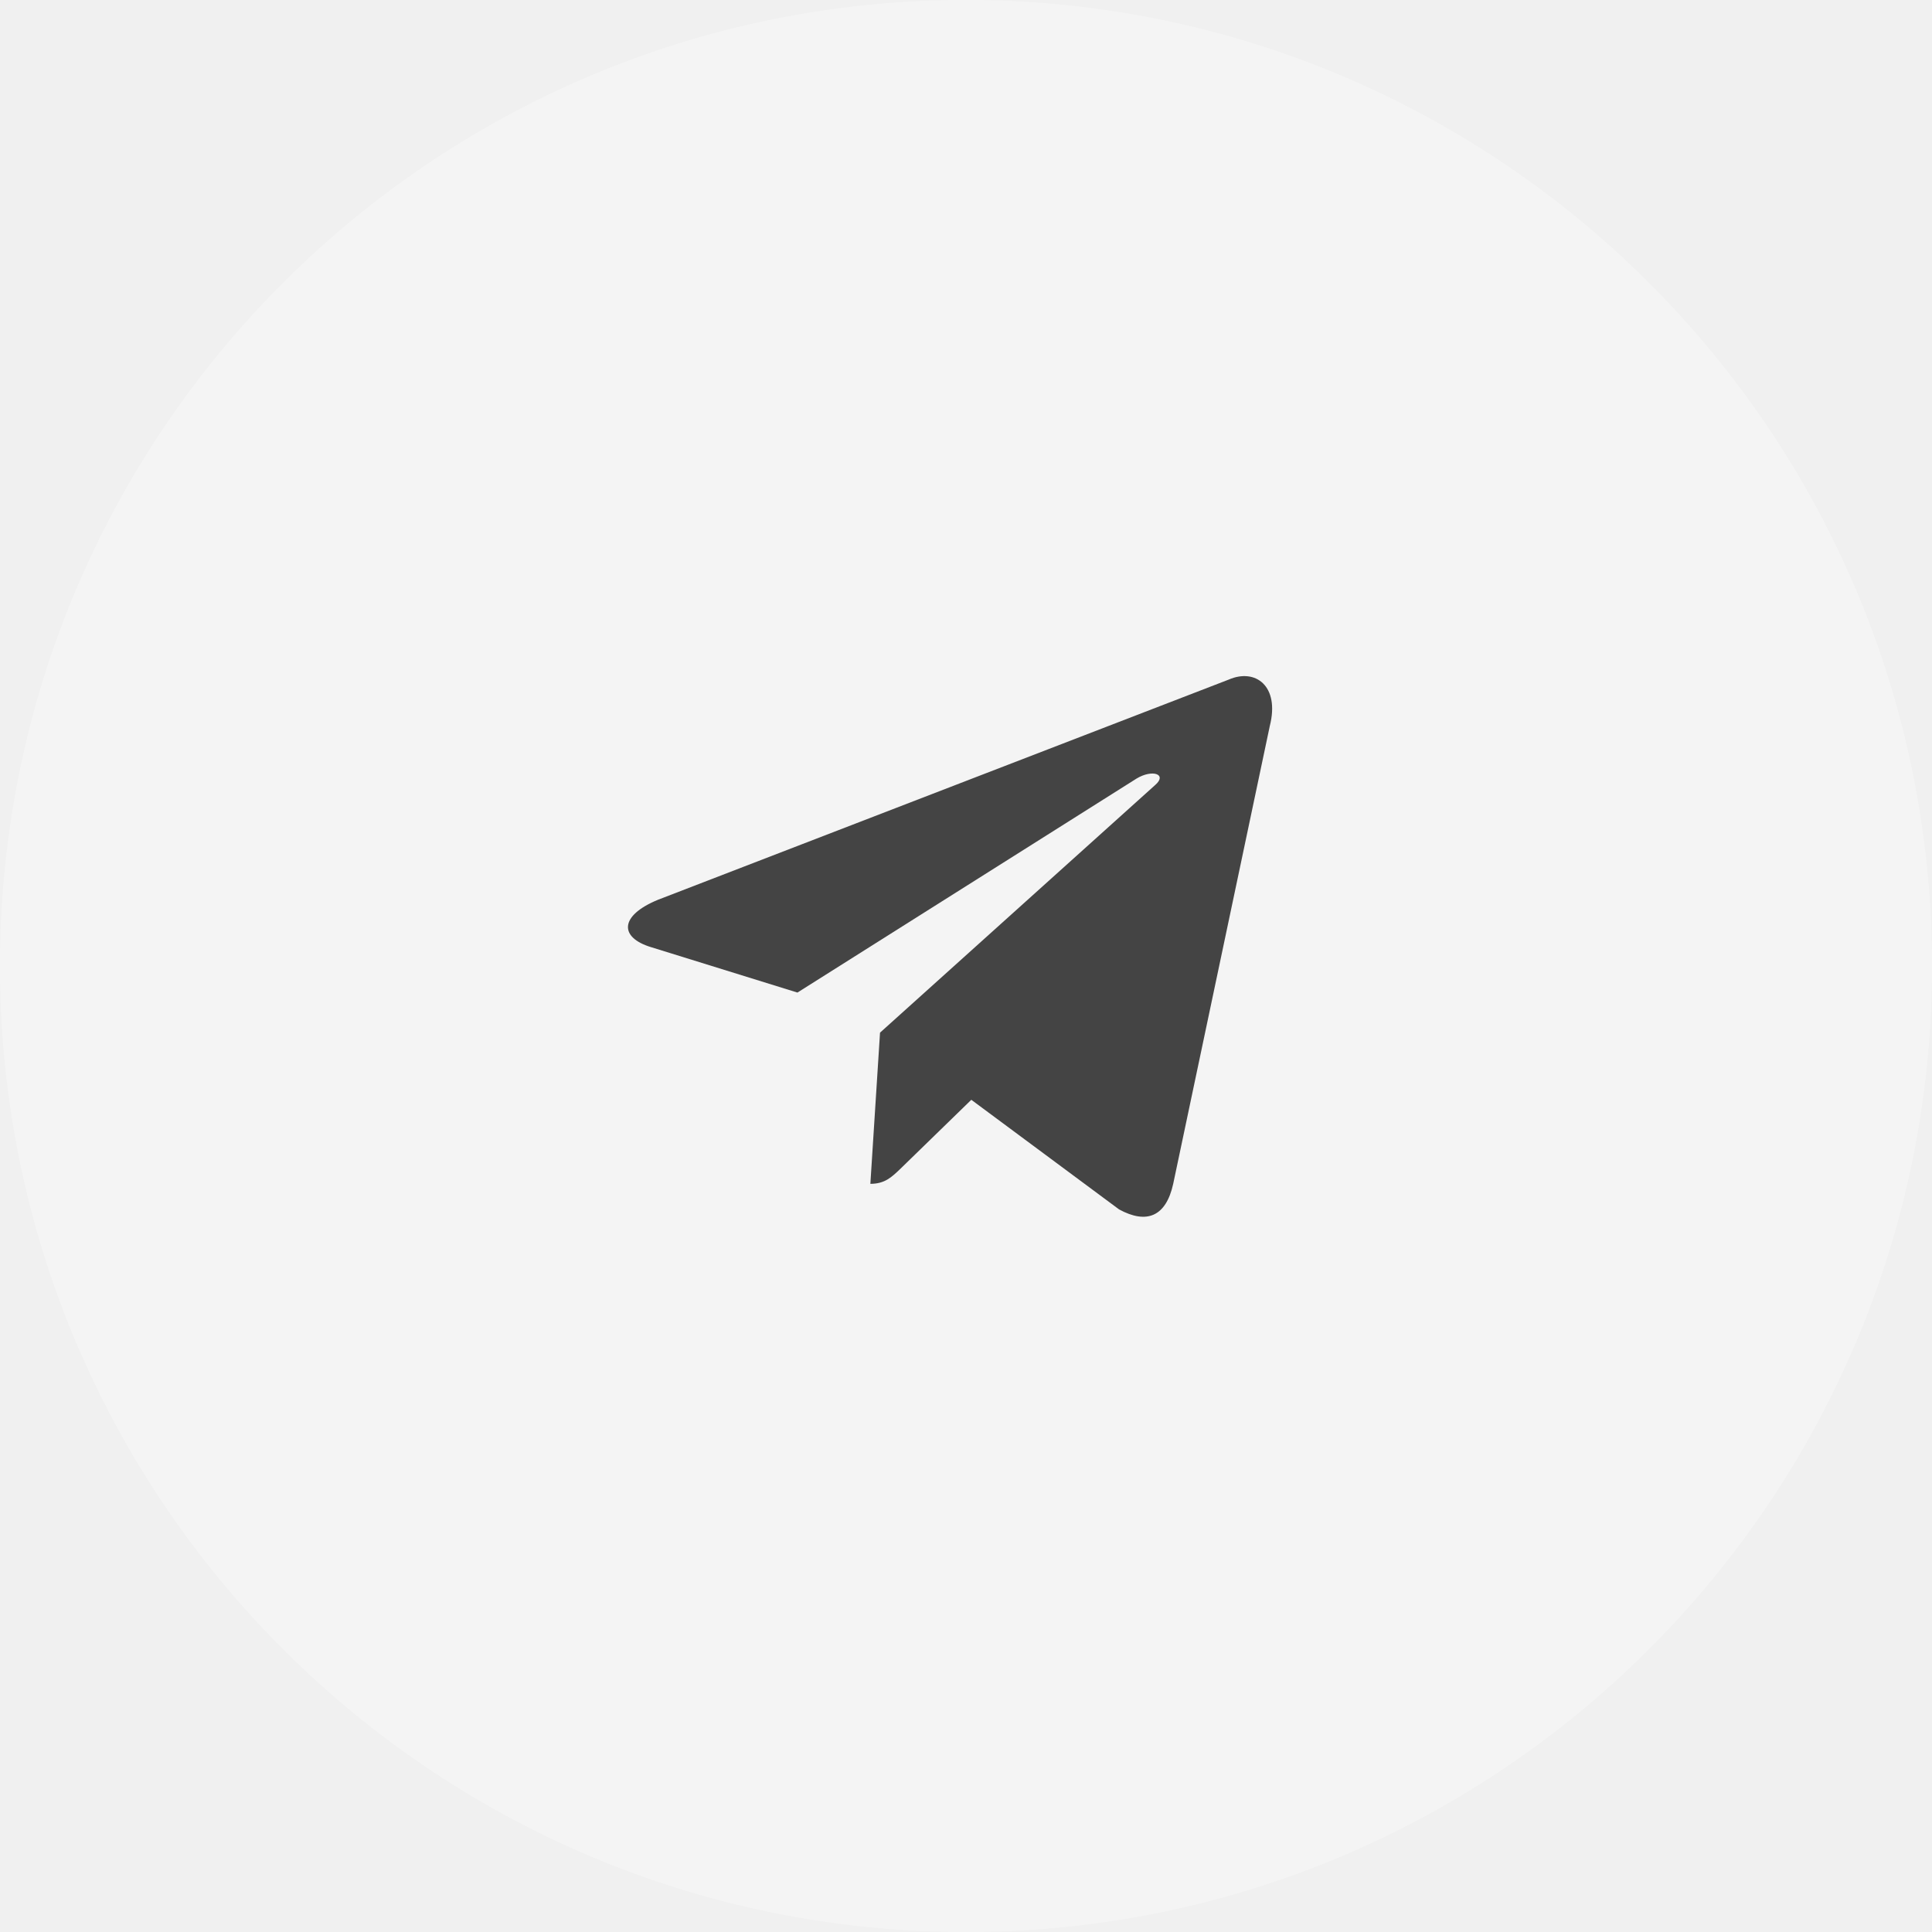
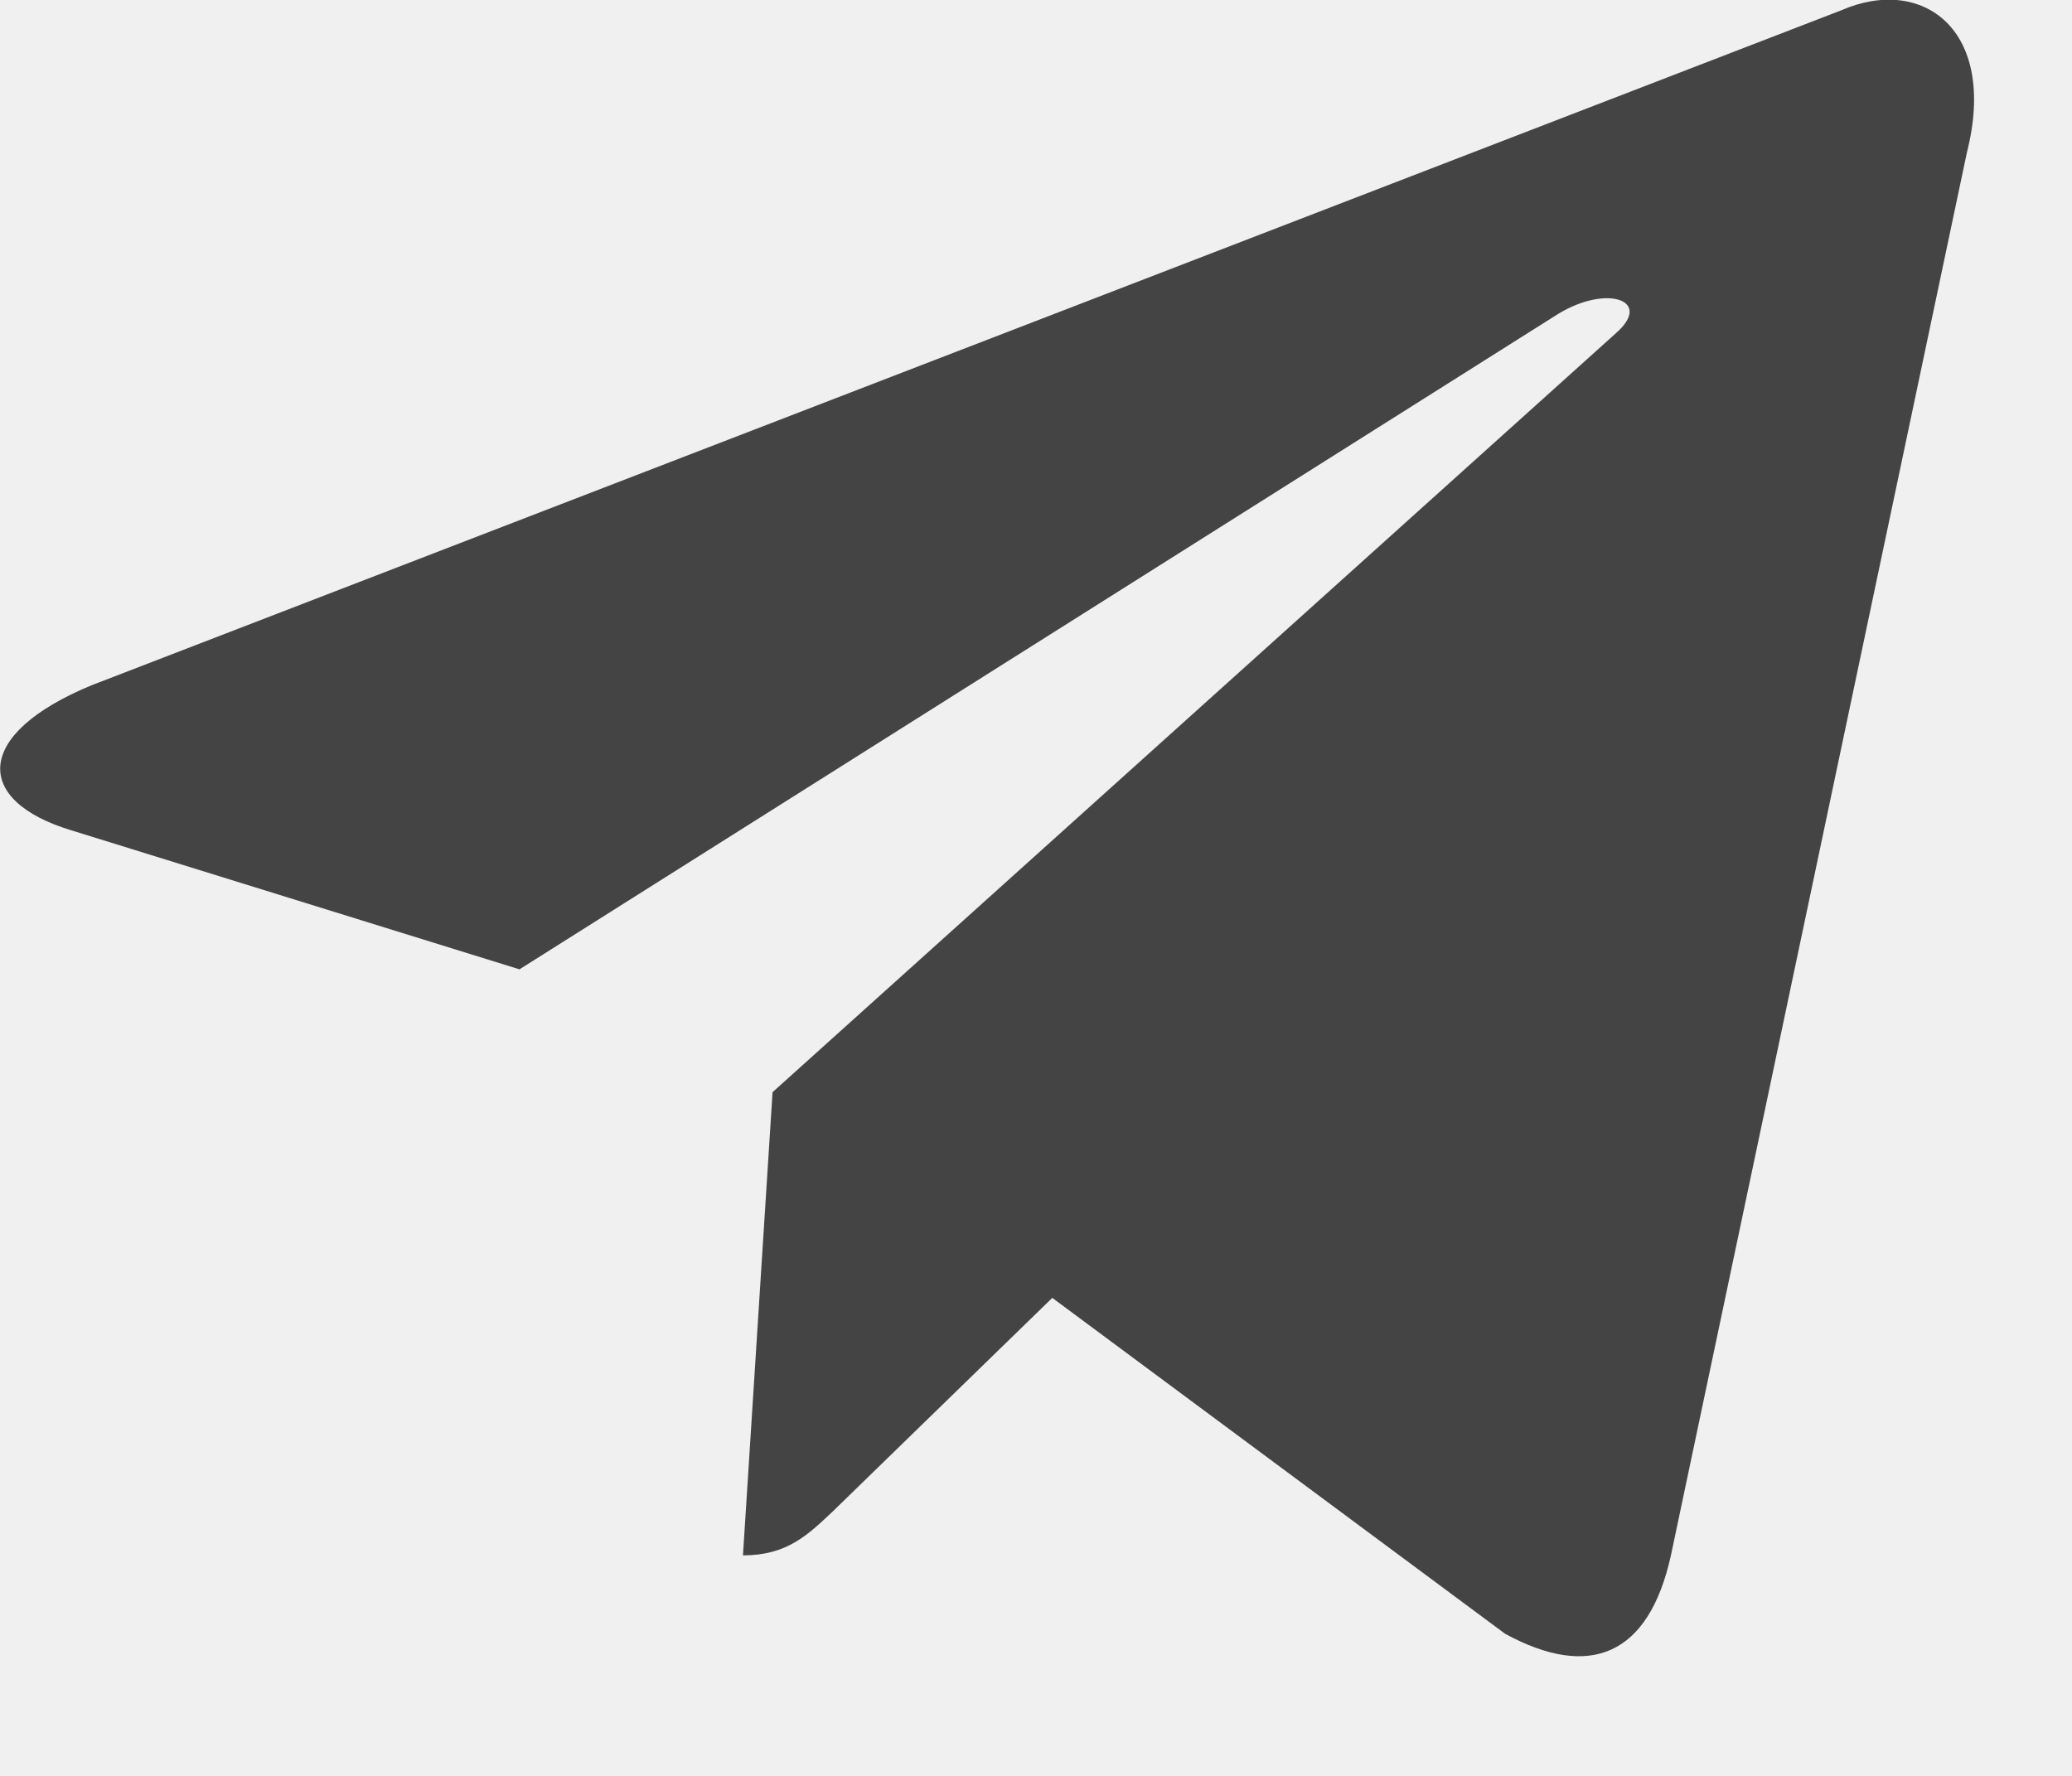
- <svg xmlns="http://www.w3.org/2000/svg" width="40" height="40" fill="none">
-   <circle cx="20" cy="20" r="20" fill="#fff" fill-opacity=".3" />
-   <path d="m25.44 14.07-11.82 4.56c-.8.33-.8.78-.14.98l3.03.94 7.02-4.43c.33-.2.64-.09.39.13l-5.7 5.13-.2 3.13c.3 0 .44-.14.61-.3l1.48-1.44 3.06 2.27c.57.31.97.15 1.12-.53l2-9.48c.21-.83-.3-1.2-.85-.96Z" fill="#444" />
+ <svg xmlns="http://www.w3.org/2000/svg" width="14" height="12" viewBox="0 0 14 12" fill="none">
+   <path d="M12.44.07.62 4.63c-.8.33-.8.78-.14.98l3.03.94 7.02-4.43c.33-.2.64-.09.39.13l-5.7 5.13-.2 3.13c.3 0 .44-.14.61-.3l1.48-1.44 3.06 2.27c.57.31.97.15 1.12-.53l2-9.48c.21-.83-.3-1.2-.85-.96Z" fill="#444" />
</svg>
